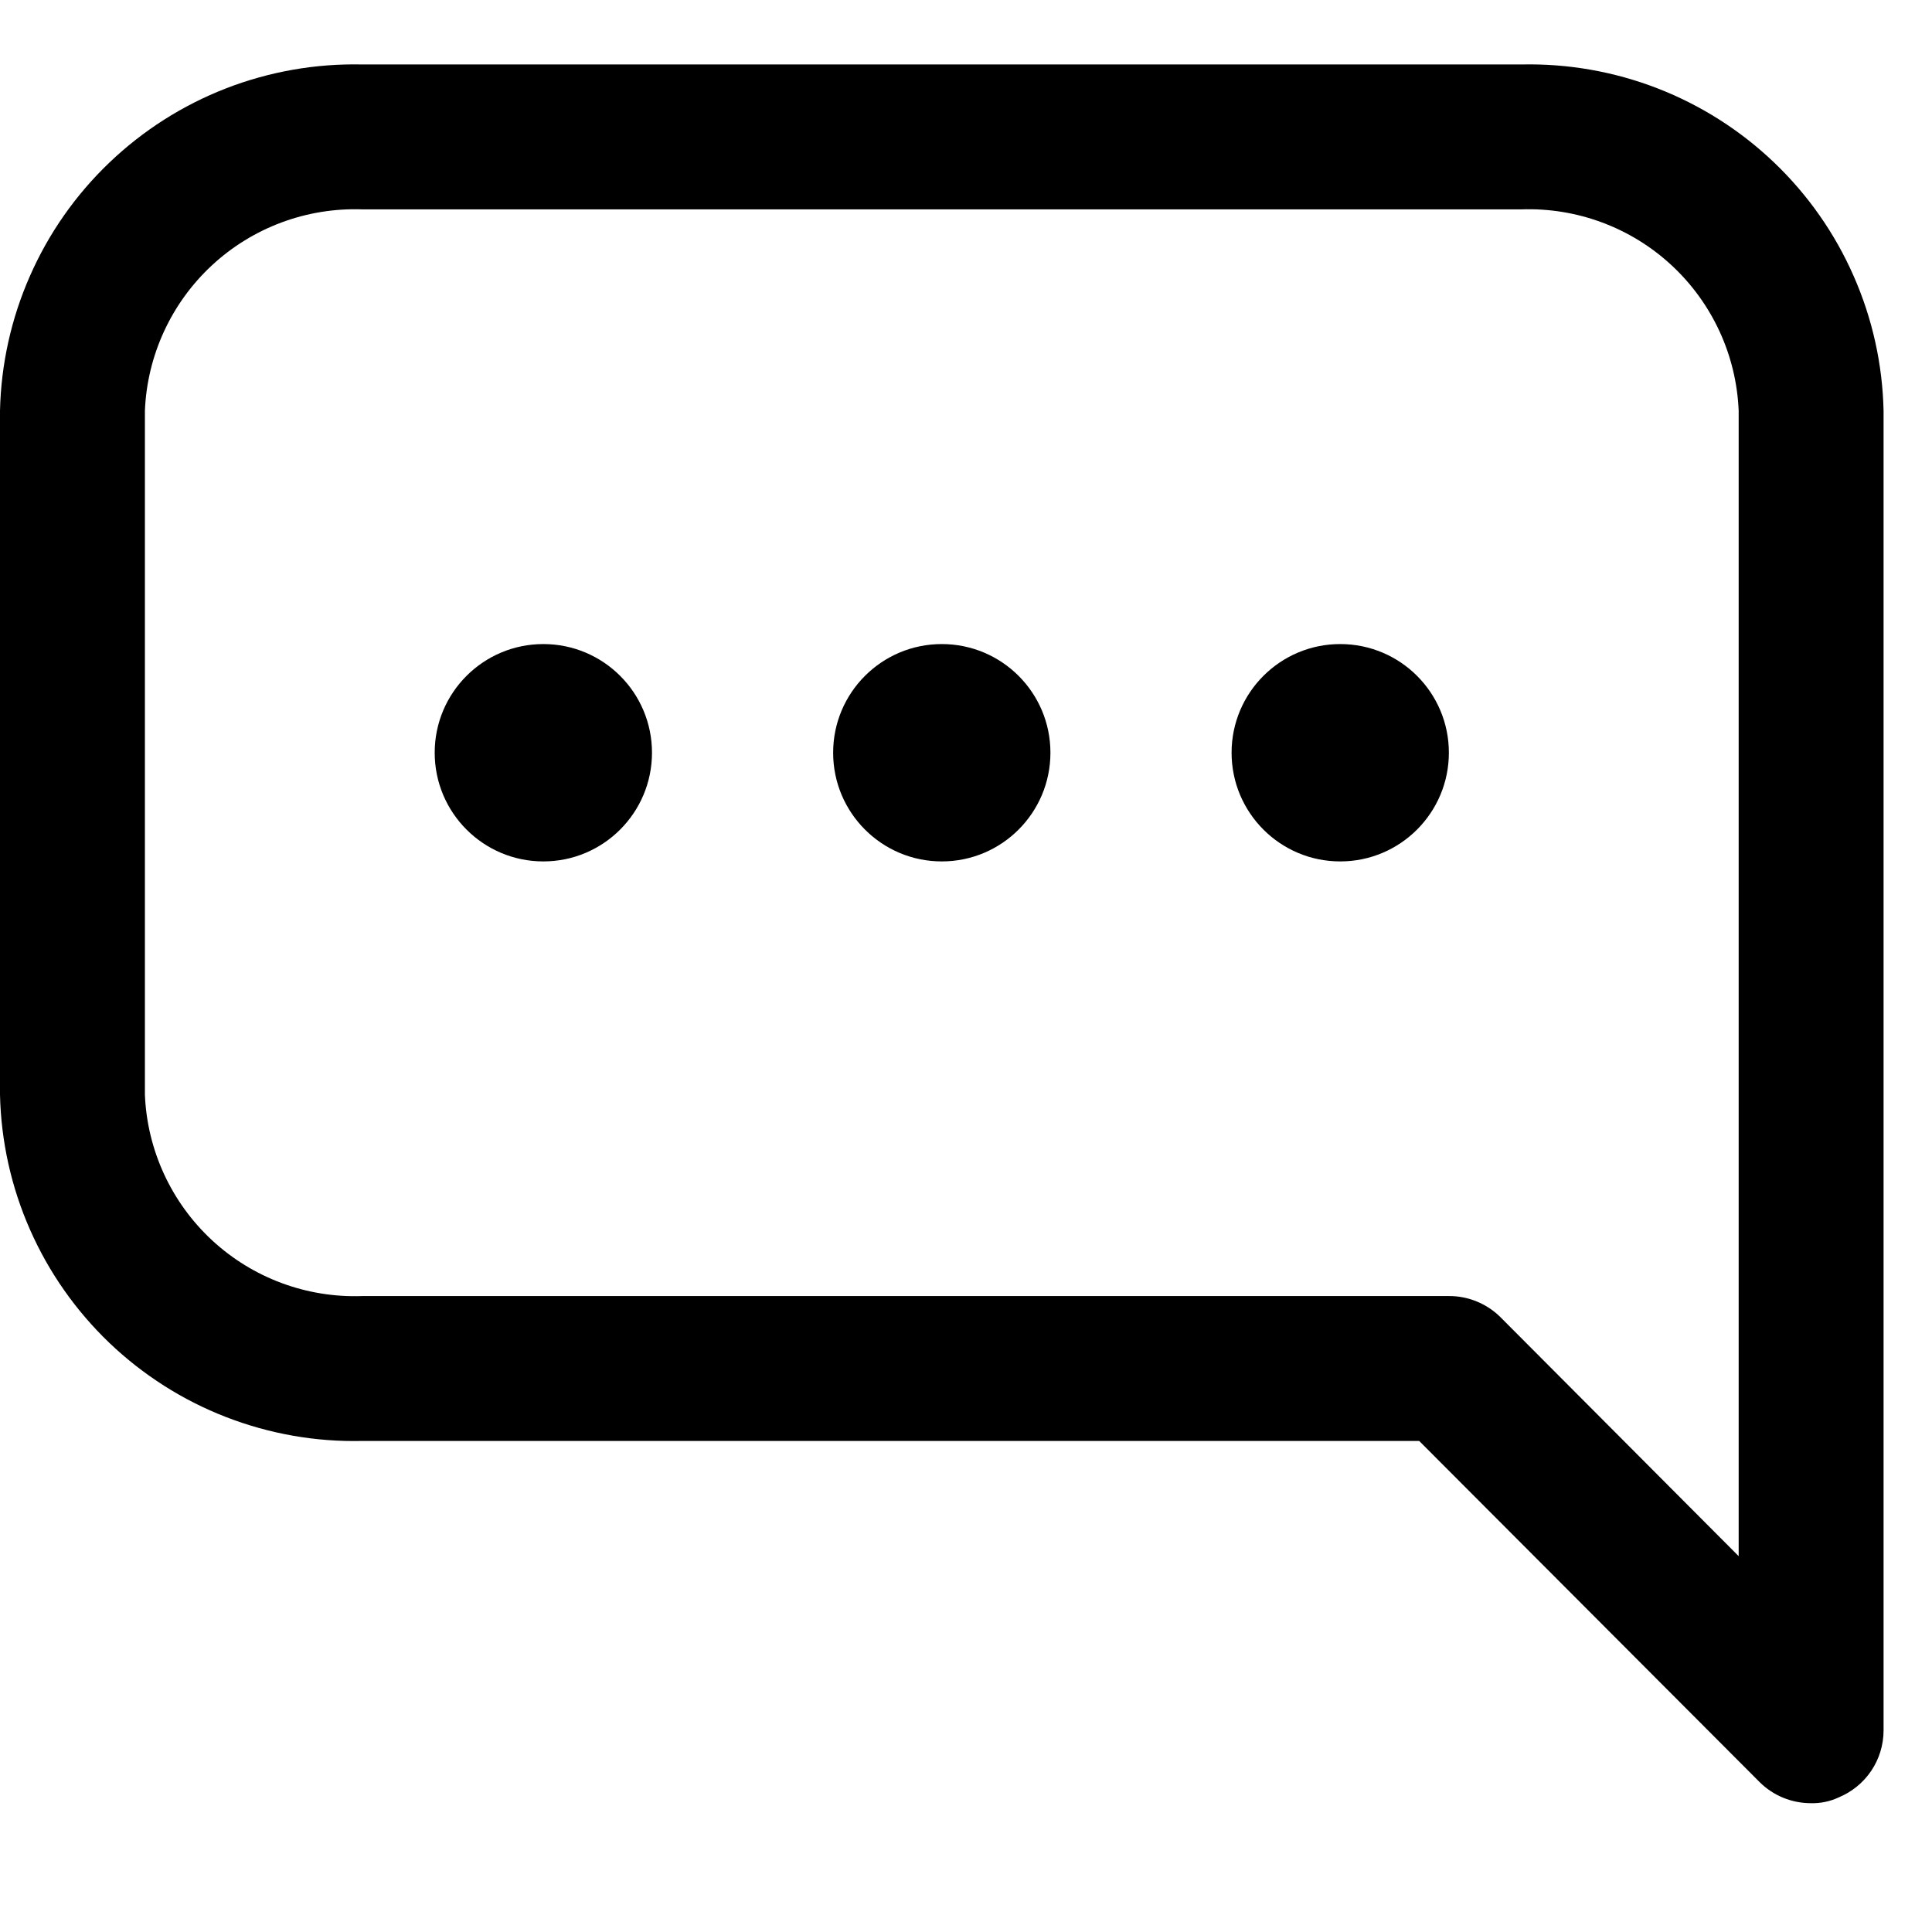
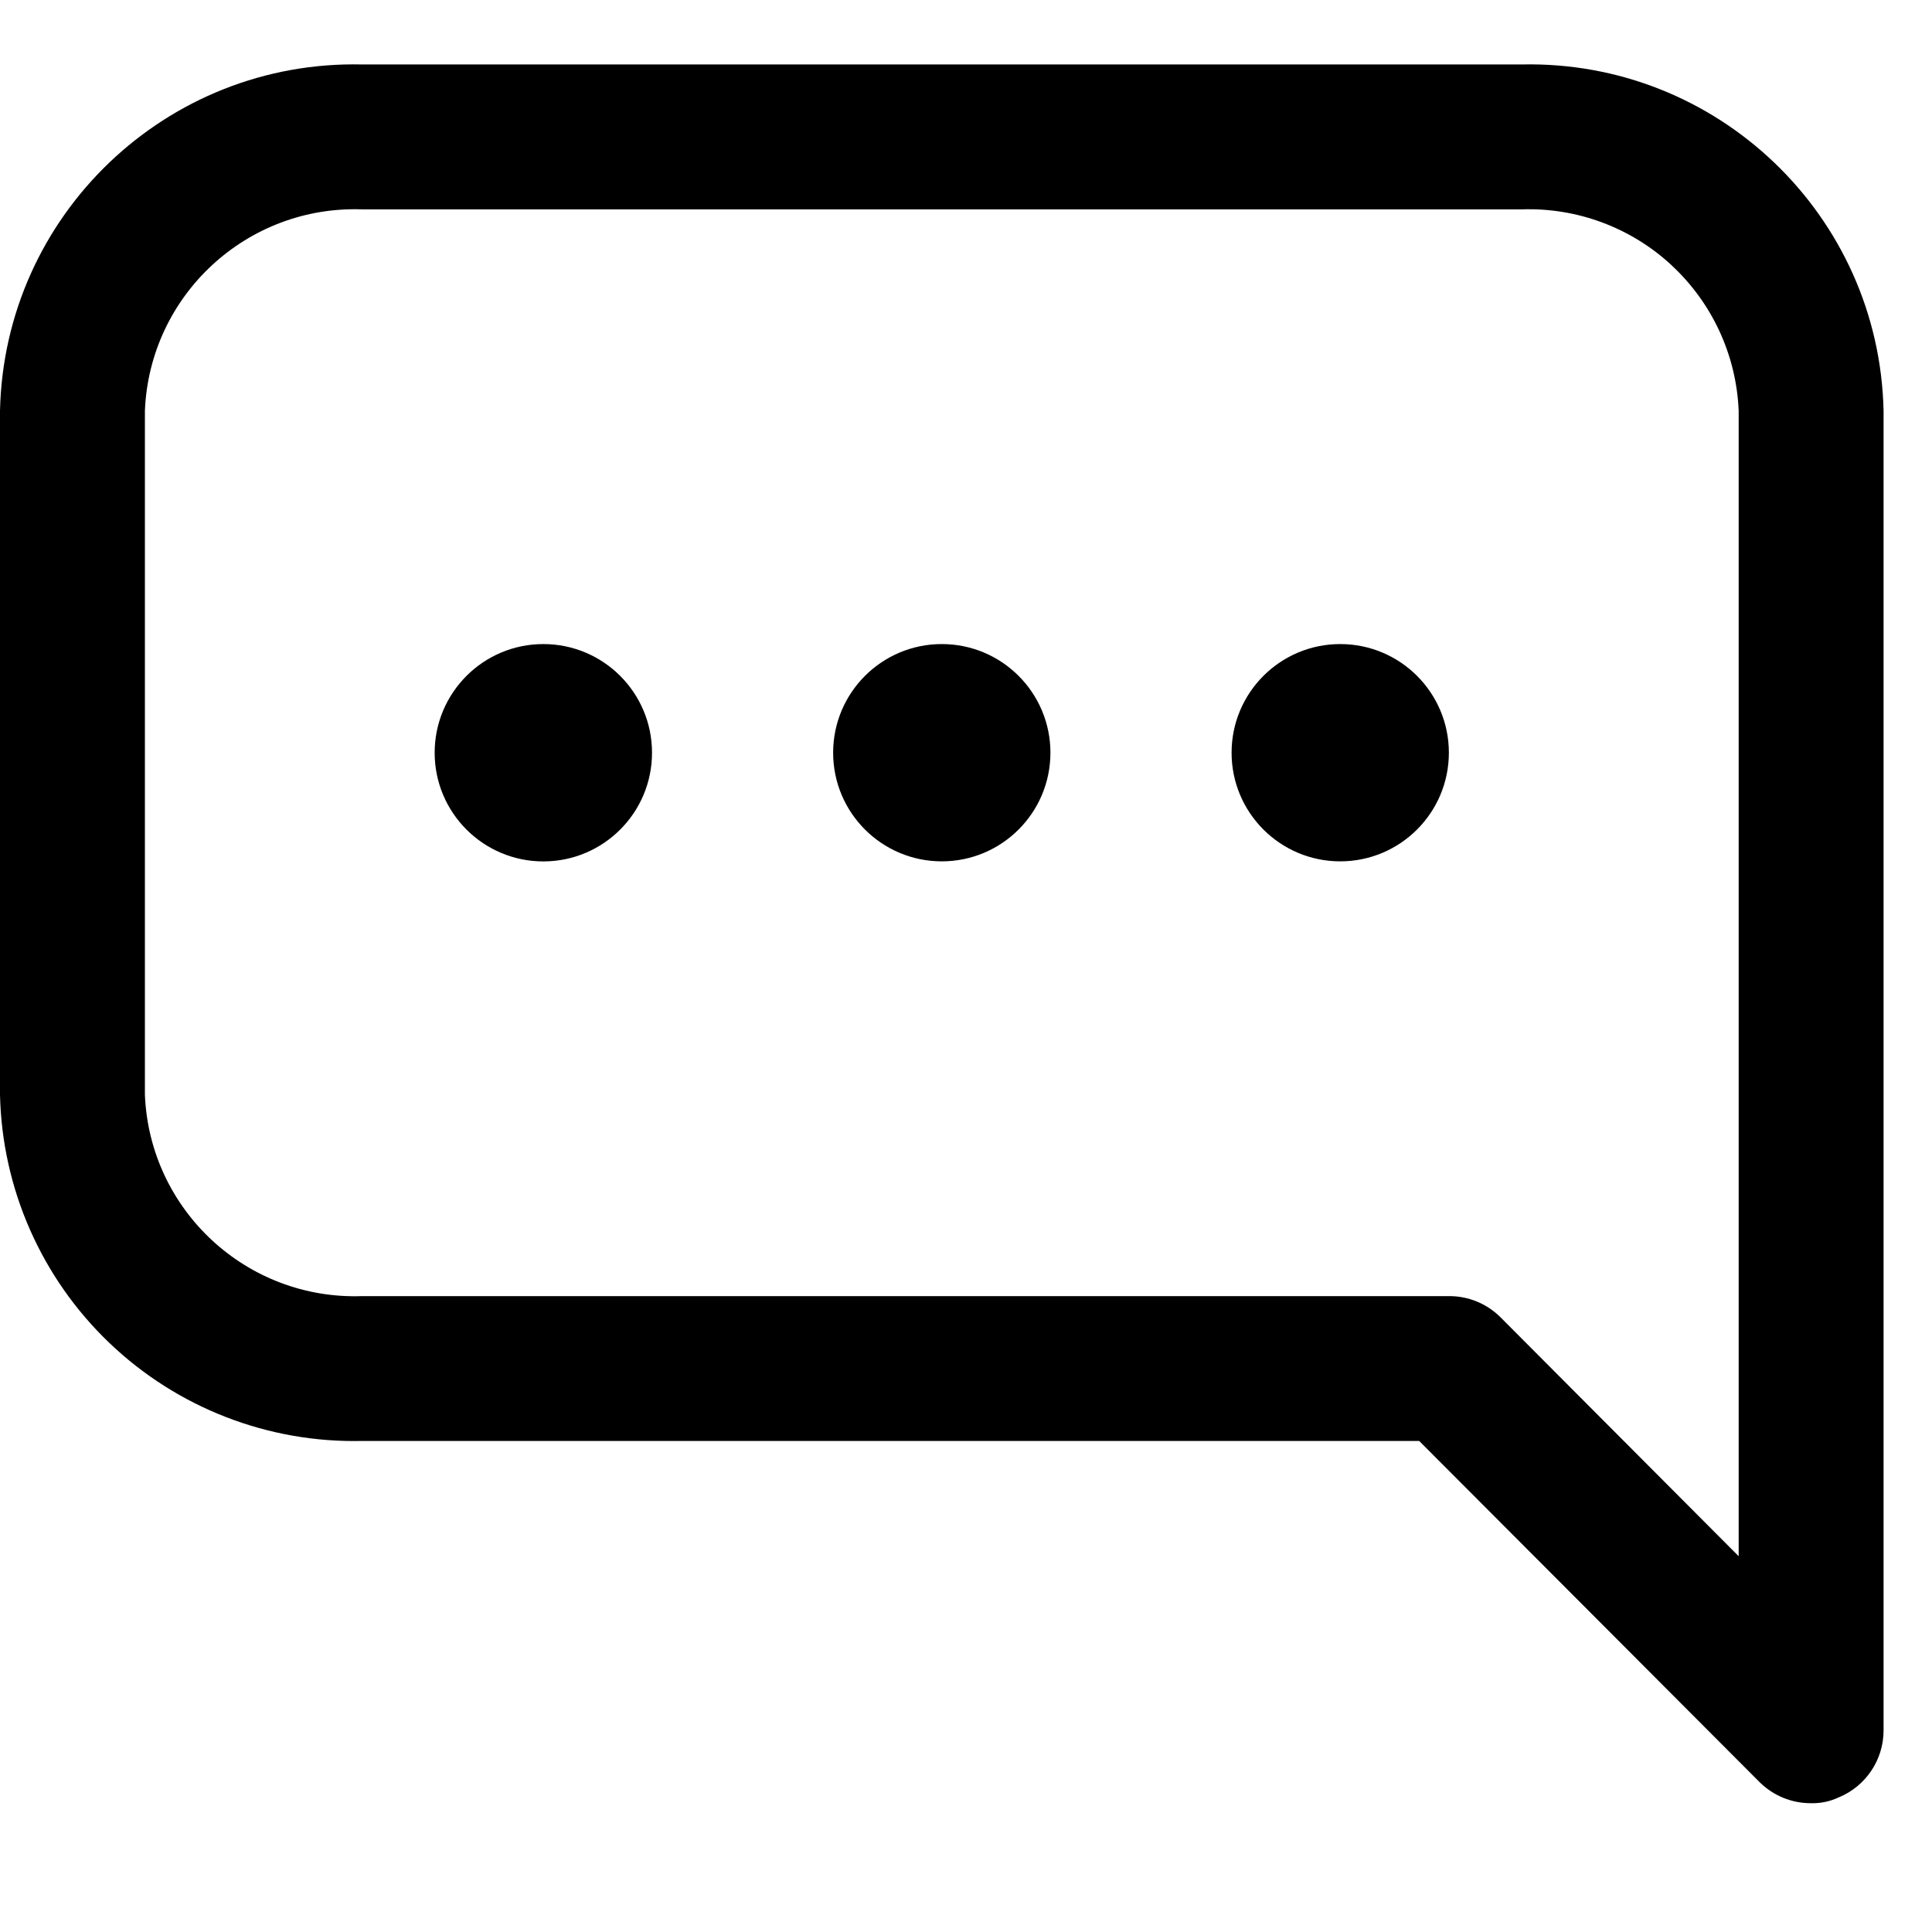
- <svg xmlns="http://www.w3.org/2000/svg" width="30" height="30" viewBox="0 0 30 30" fill="none">
-   <path d="M12.937 11.688C12.937 12.62 13.692 13.376 14.624 13.376C15.556 13.376 16.311 12.62 16.311 11.688C16.311 10.756 15.556 10.001 14.624 10.001C13.692 10.001 12.937 10.756 12.937 11.688Z" fill="black" />
-   <path d="M8.437 13.376C7.505 13.376 6.75 12.62 6.75 11.688C6.75 10.756 7.505 10.001 8.437 10.001C9.369 10.001 10.124 10.756 10.124 11.688C10.124 12.62 9.369 13.376 8.437 13.376Z" fill="black" />
-   <path d="M19.124 11.688C19.124 12.62 19.879 13.376 20.811 13.376C21.743 13.376 22.498 12.62 22.498 11.688C22.498 10.756 21.743 10.001 20.811 10.001C19.879 10.001 19.124 10.756 19.124 11.688Z" fill="black" />
-   <path fill-rule="evenodd" clip-rule="evenodd" d="M28.551 27.91C28.417 27.973 28.271 28.003 28.123 28C27.975 28 27.828 27.972 27.691 27.916C27.554 27.86 27.43 27.778 27.325 27.674L22.037 22.375H5.625C4.902 22.392 4.184 22.265 3.51 22.004C2.836 21.743 2.221 21.351 1.698 20.852C1.176 20.352 0.757 19.755 0.466 19.094C0.174 18.433 0.016 17.72 0 16.998V6.379C0.016 5.656 0.174 4.944 0.466 4.283C0.757 3.621 1.176 3.024 1.698 2.525C2.221 2.025 2.836 1.634 3.51 1.372C4.184 1.111 4.902 0.985 5.625 1.001H23.623C24.346 0.985 25.064 1.111 25.738 1.372C26.412 1.634 27.027 2.025 27.55 2.525C28.072 3.024 28.491 3.621 28.782 4.283C29.074 4.944 29.232 5.656 29.248 6.379V26.875C29.247 27.097 29.18 27.314 29.056 27.498C28.932 27.682 28.756 27.825 28.551 27.91ZM25.956 4.119C25.324 3.533 24.485 3.221 23.623 3.251H5.625C4.763 3.221 3.924 3.533 3.292 4.119C2.66 4.705 2.285 5.517 2.25 6.379V16.998C2.285 17.859 2.66 18.672 3.292 19.258C3.924 19.844 4.763 20.156 5.625 20.125H22.499C22.647 20.124 22.793 20.153 22.93 20.209C23.067 20.265 23.192 20.347 23.297 20.451L26.998 24.164V6.379C26.963 5.517 26.588 4.705 25.956 4.119Z" fill="black" />
+ <svg xmlns="http://www.w3.org/2000/svg" width="30" height="30" fill="none">
+   <path d="M12.937 11.688a1.687 1.687 0 1 0 3.374 0 1.687 1.687 0 0 0-3.374 0zM8.437 13.376a1.687 1.687 0 1 1 0-3.375 1.687 1.687 0 0 1 0 3.375zM19.124 11.688a1.687 1.687 0 1 0 3.374 0 1.687 1.687 0 0 0-3.374 0z" fill="#000" />
+   <path fill-rule="evenodd" clip-rule="evenodd" d="M28.55 27.91a.945.945 0 0 1-.427.09 1.126 1.126 0 0 1-.799-.326l-5.287-5.299H5.625A5.499 5.499 0 0 1 0 16.998V6.378a5.5 5.5 0 0 1 5.625-5.377h17.998a5.501 5.501 0 0 1 5.625 5.378v20.496a1.125 1.125 0 0 1-.697 1.035zM25.957 4.119a3.262 3.262 0 0 0-2.332-.868h-18A3.262 3.262 0 0 0 2.25 6.38v10.619a3.262 3.262 0 0 0 3.375 3.127h16.874a1.123 1.123 0 0 1 .798.326l3.701 3.713V6.379a3.263 3.263 0 0 0-1.042-2.26z" fill="#000" />
</svg>
